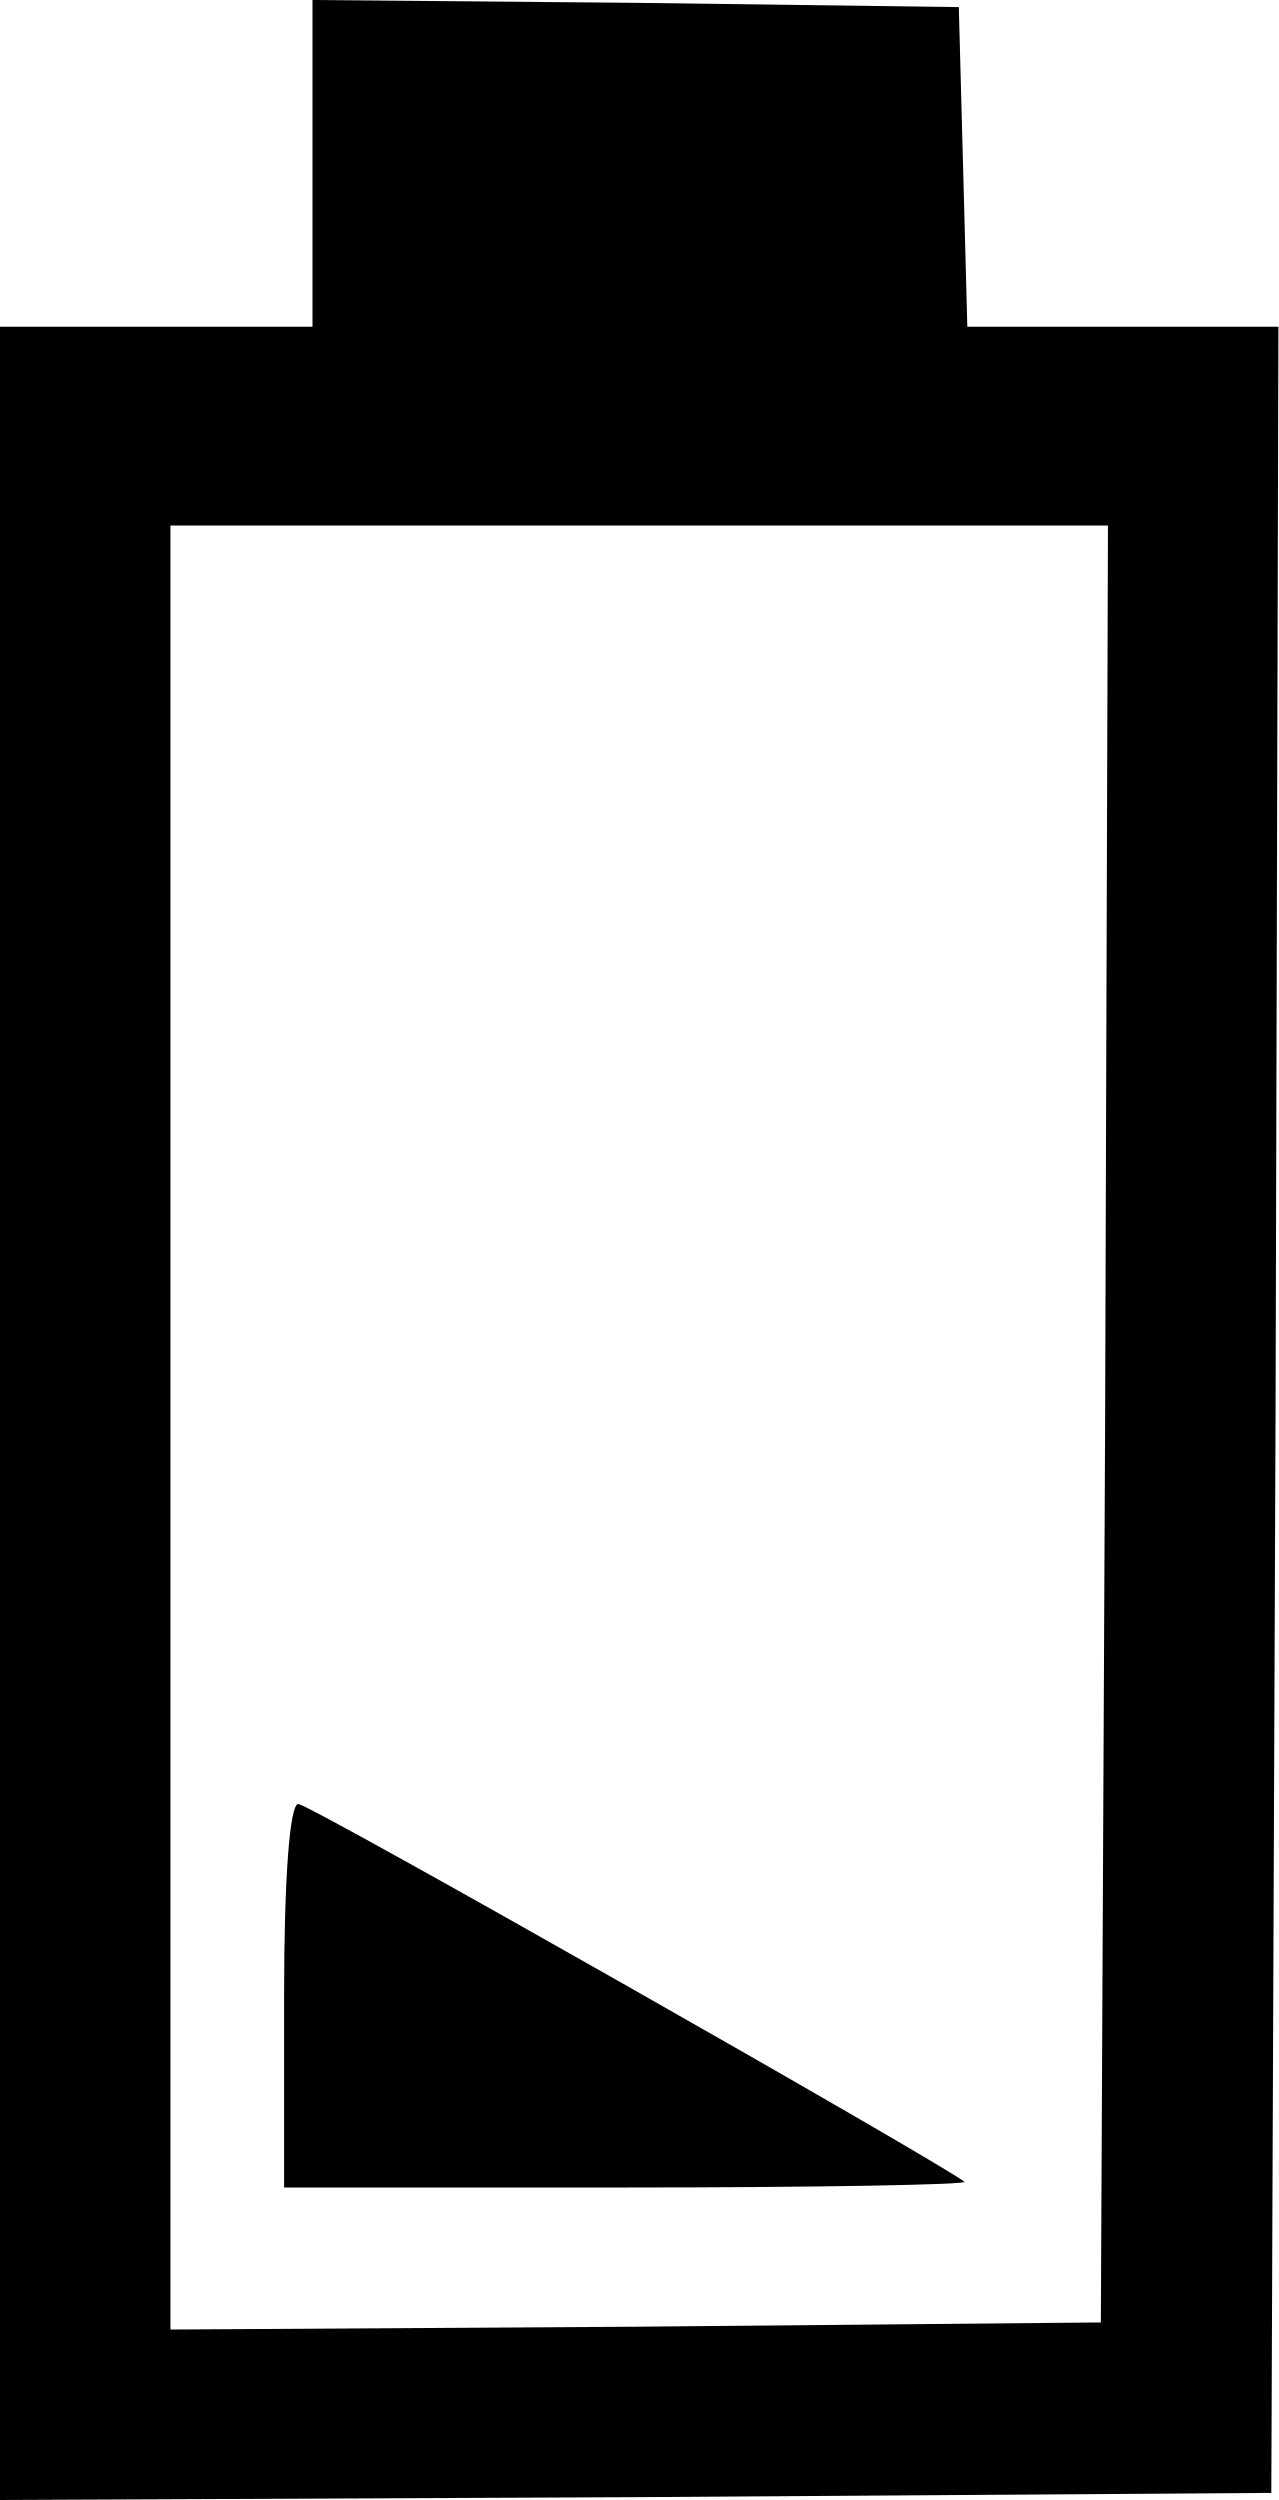
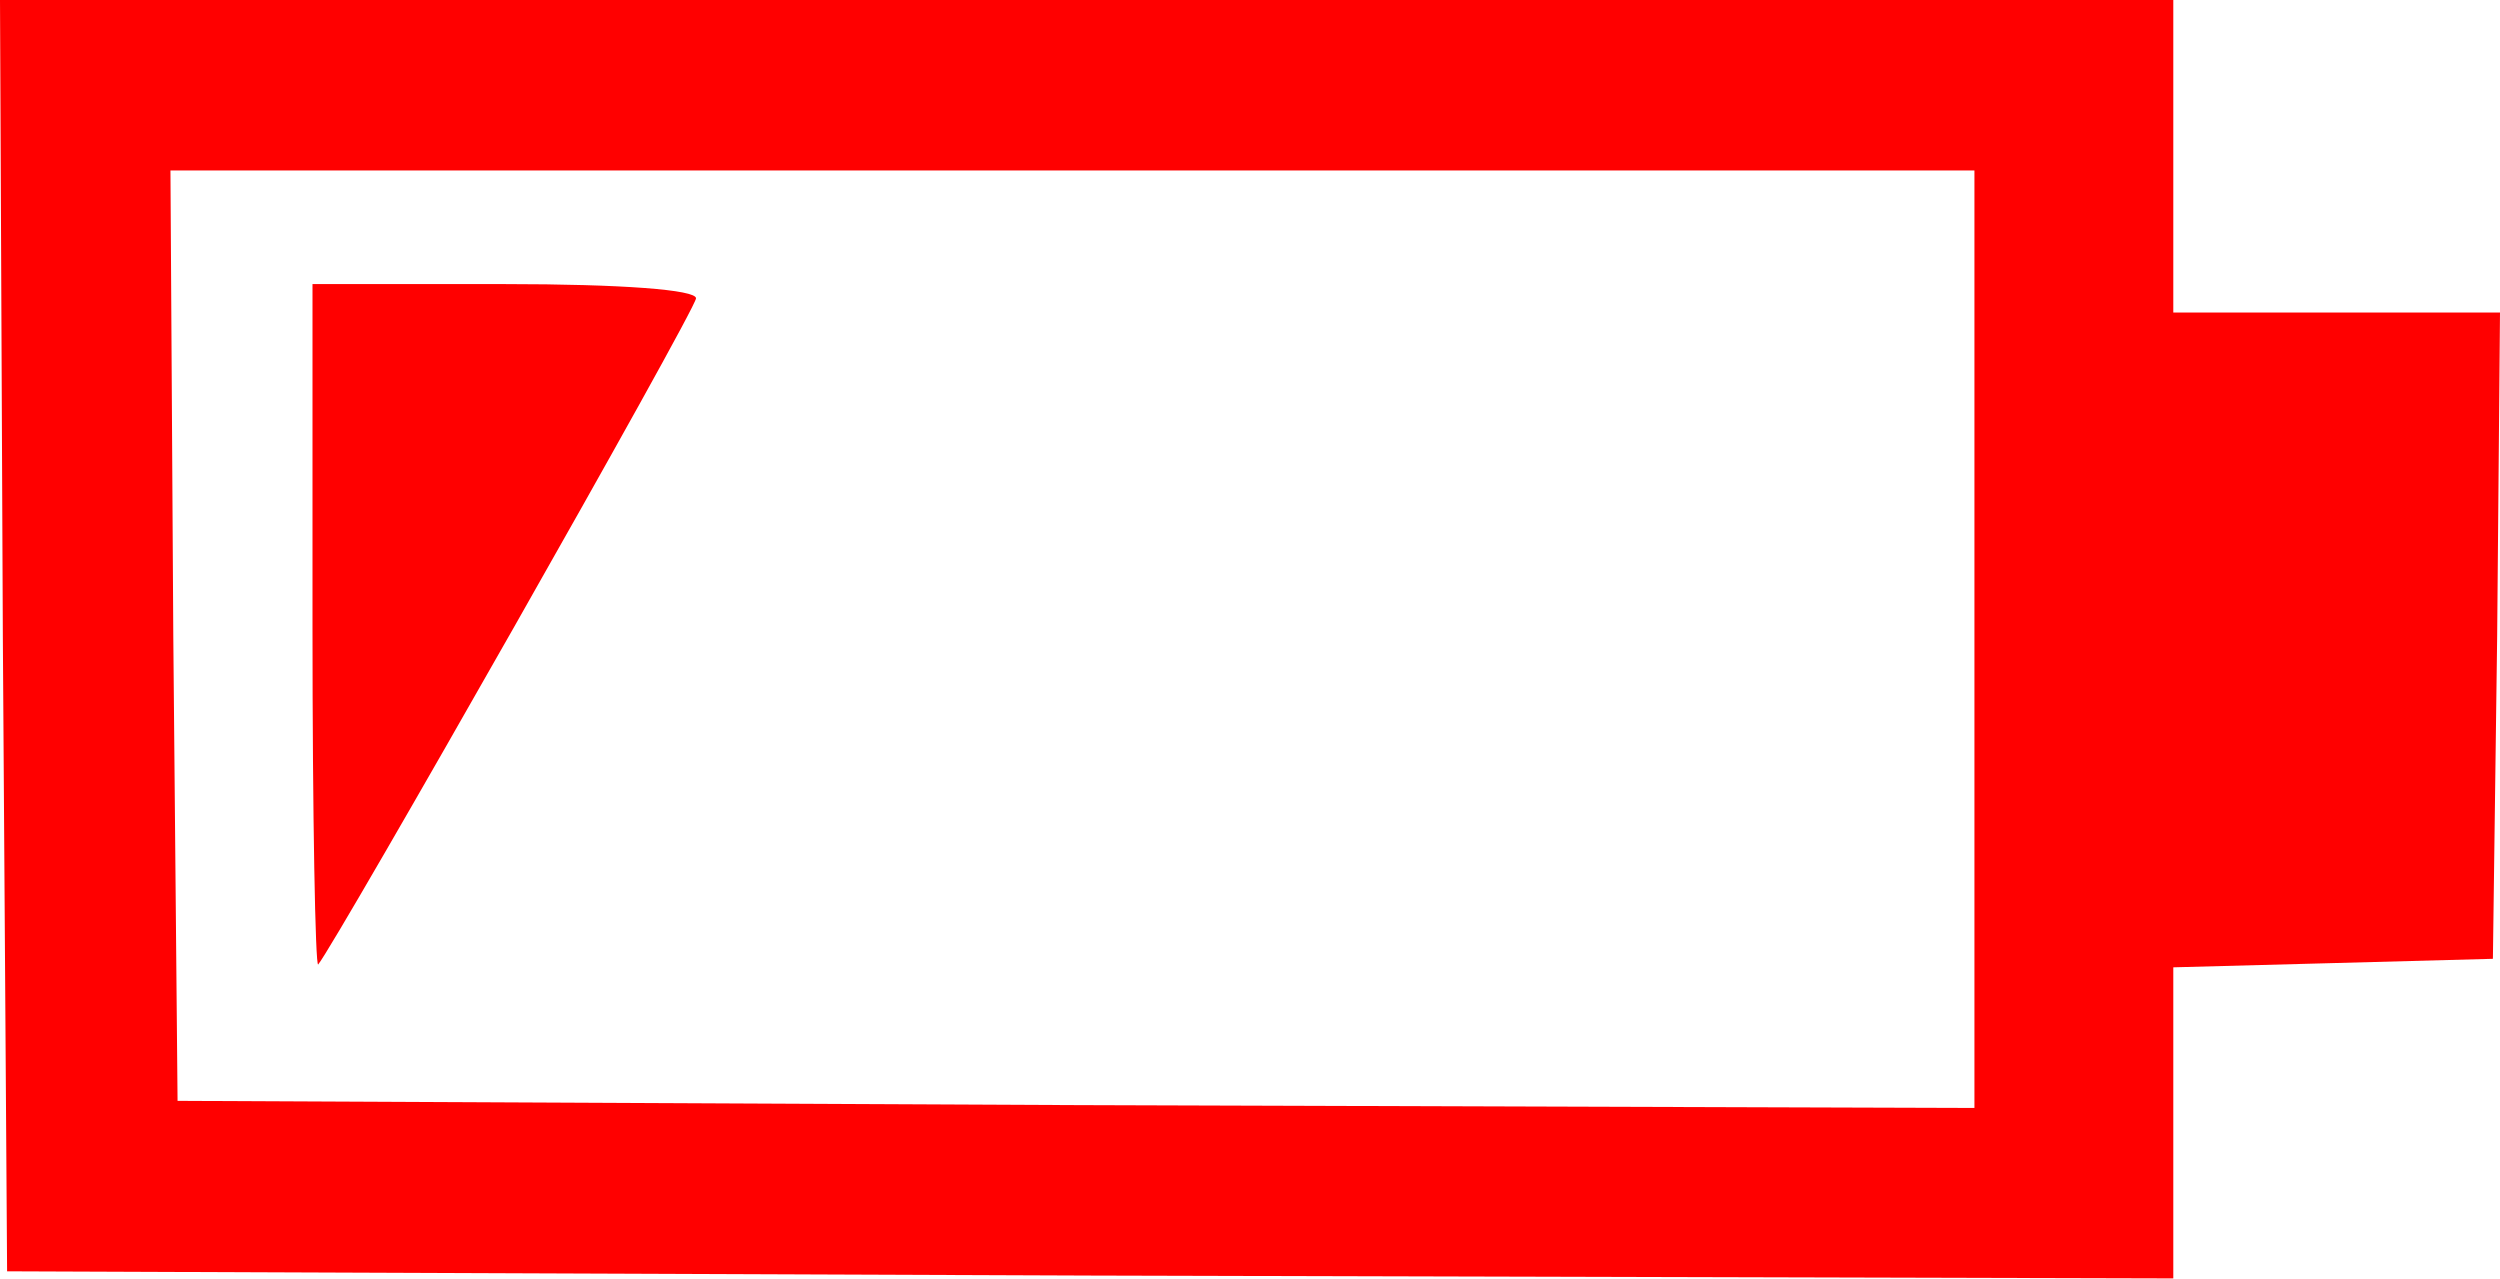
- <svg xmlns="http://www.w3.org/2000/svg" viewBox="0 0 90 176">
+ <svg xmlns="http://www.w3.org/2000/svg" viewBox="0 0 176 90">
+   <defs>
+     <style>.cls-1{fill:red;}</style>
+   </defs>
  <g id="Слой_2" data-name="Слой 2">
    <g id="Слой_1-2" data-name="Слой 1">
-       <path d="M22,11.5V23H0V176l44.8-.2,44.7-.3.3-76.3L90,23H68.1l-.3-11.3L67.5.5,44.8.2,22,0Zm55.8,88.7-.3,63.3-32.7.3L12,164V37H78Z" />
-       <path d="M20,140.5V154H44.2c13.3,0,23.9-.2,23.7-.4C66.3,152.3,21.8,127,21,127,20.4,127,20,132.2,20,140.5Z" />
+       <g id="Слой_2-2" data-name="Слой 2">
+         <g id="Слой_1-2-2" data-name="Слой 1-2">
+           <path class="cls-1" d="M164.5,22H153V0H0L.2,44.8.5,89.5l76.3.3L153,90V68.1l11.3-.3,11.2-.3.3-22.7L176,22ZM75.8,77.8l-63.3-.3-.3-32.7L12,12H139V78Z" />
+           <path class="cls-1" d="M35.5,20H22V44.2c0,13.3.2,23.9.4,23.7C23.7,66.3,49,21.8,49,21,49,20.4,43.8,20,35.5,20Z" />
+         </g>
+       </g>
    </g>
  </g>
</svg>
